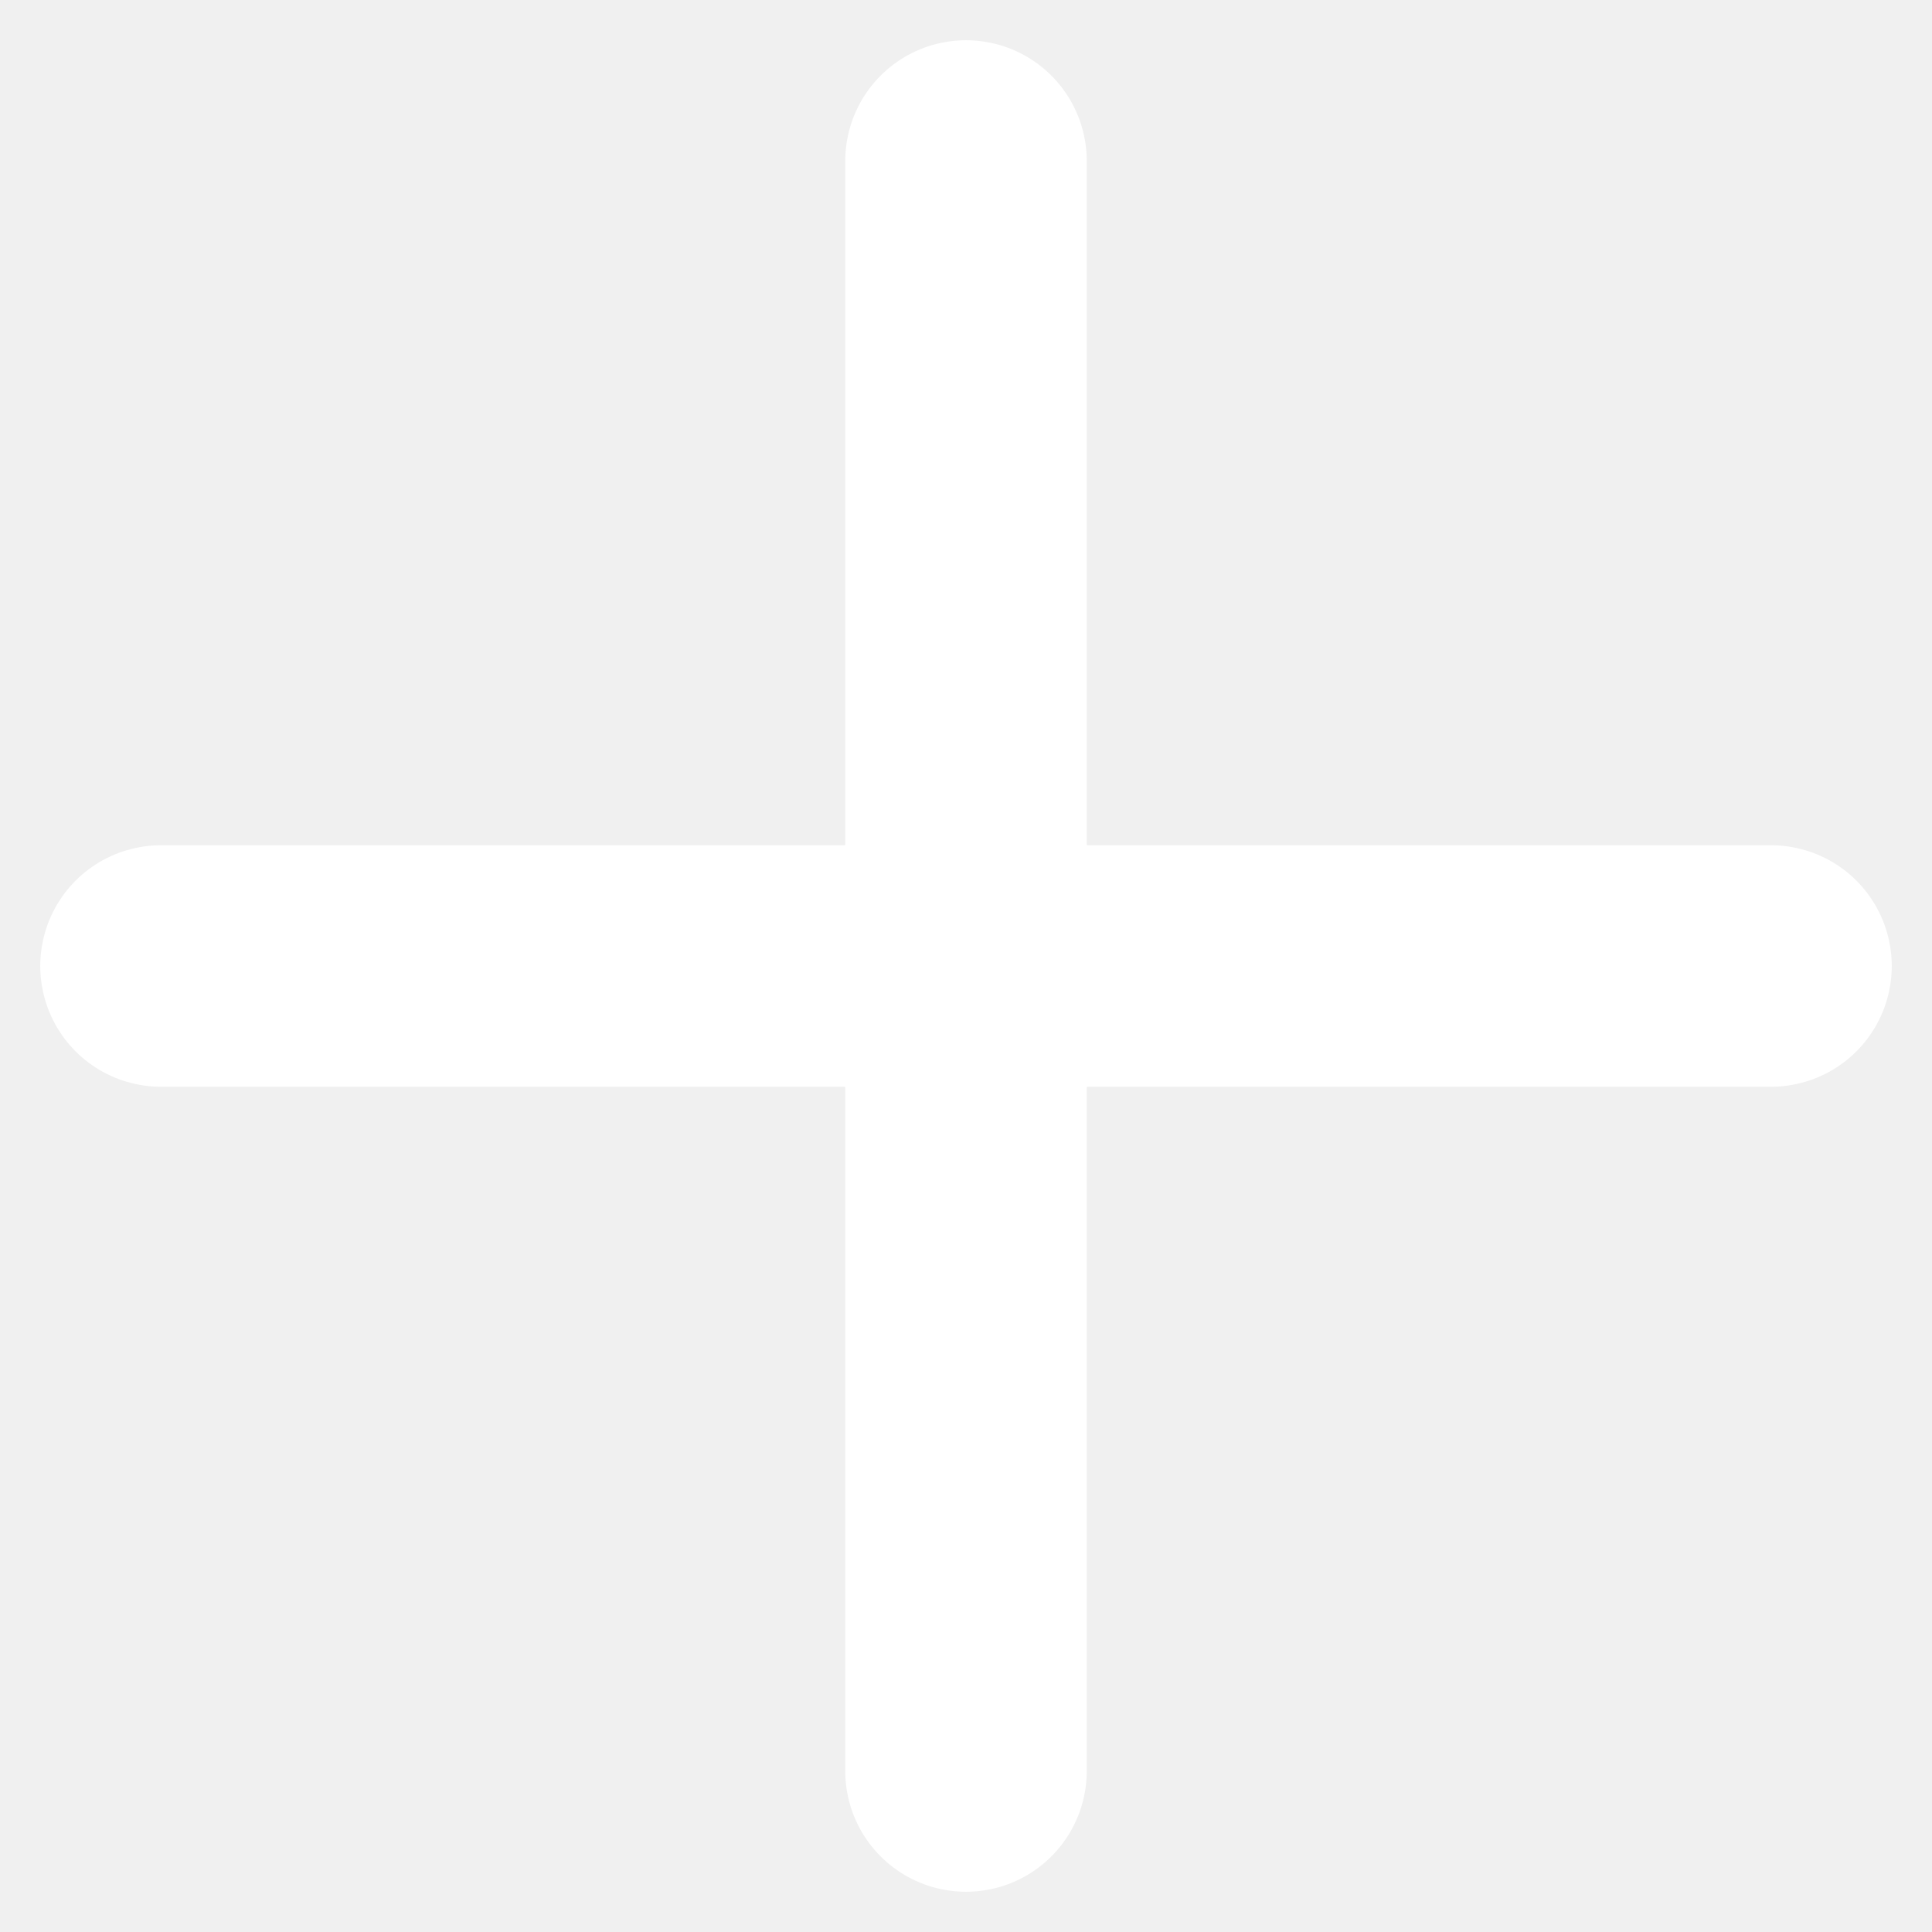
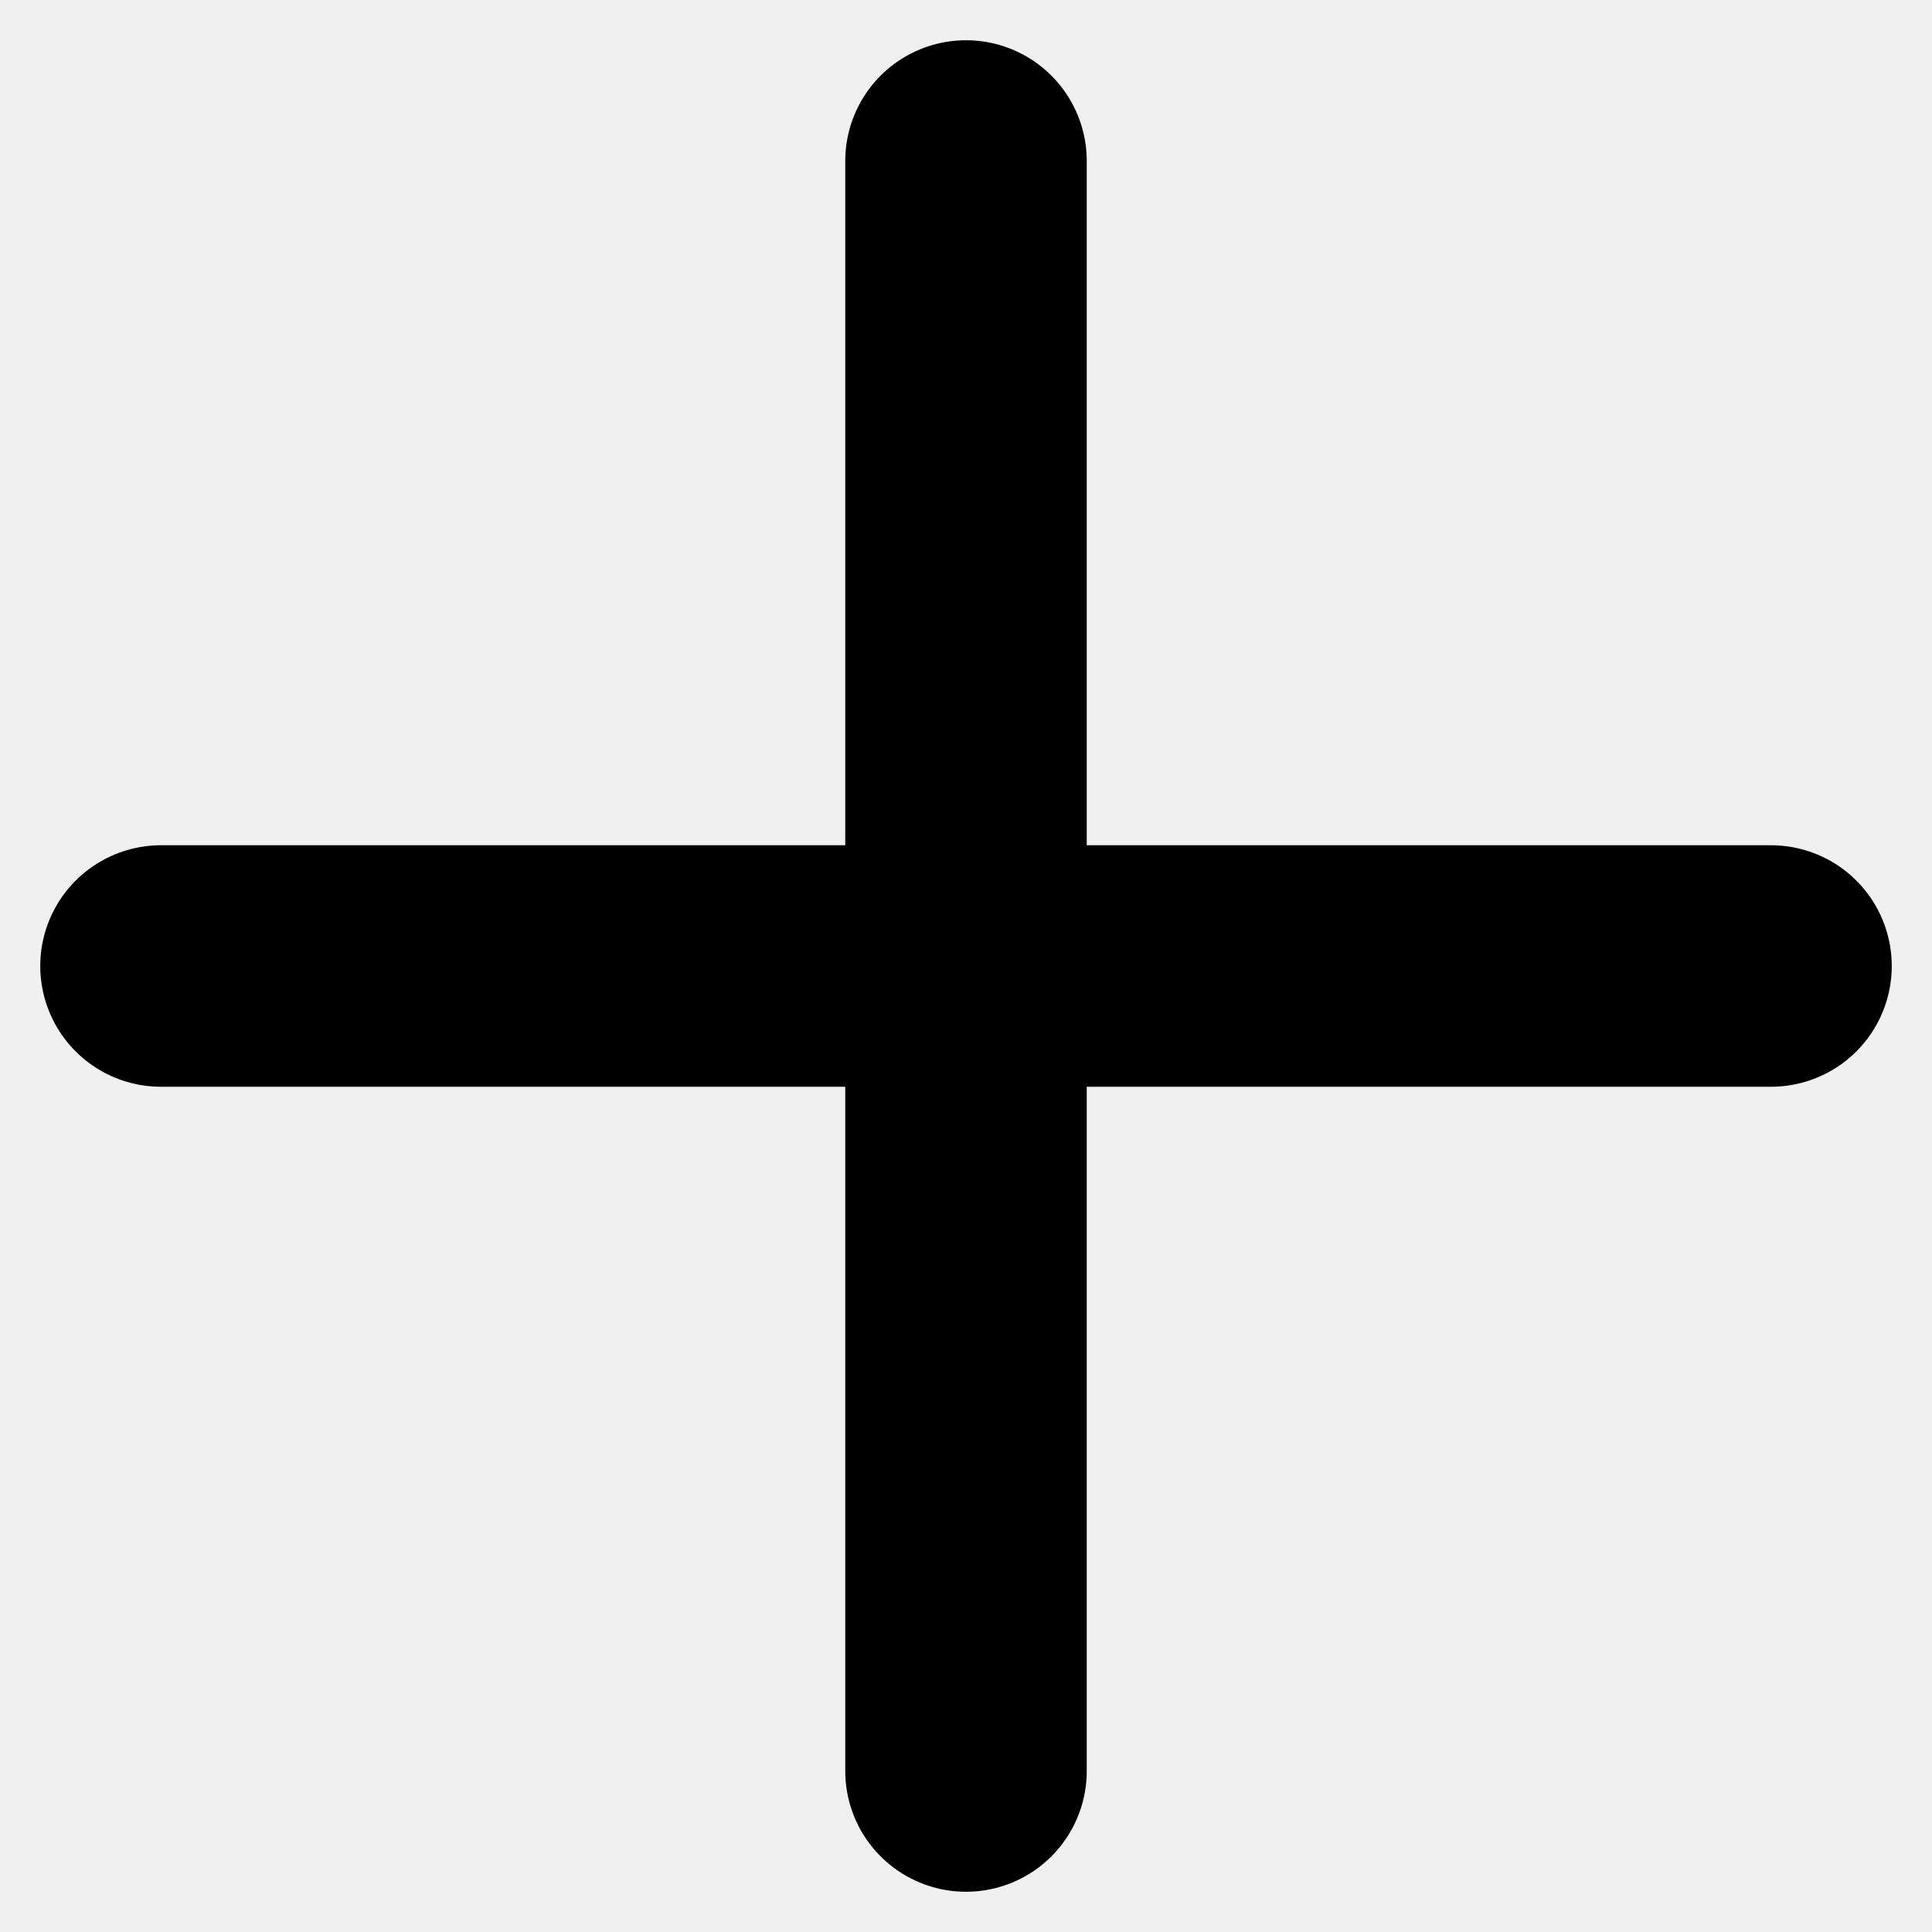
- <svg xmlns="http://www.w3.org/2000/svg" width="24" height="24" viewBox="0 0 24 24" fill="none">
-   <path d="M2 12H22M12 2V22" stroke="white" stroke-width="3" stroke-linecap="round" stroke-linejoin="round" />
+ <svg xmlns="http://www.w3.org/2000/svg" width="24" height="24" viewBox="0 0 24 24" fill="black">
+   <path d="M2 12H22M12 2V22" stroke="black" stroke-width="3" stroke-linecap="round" stroke-linejoin="round" />
</svg>
